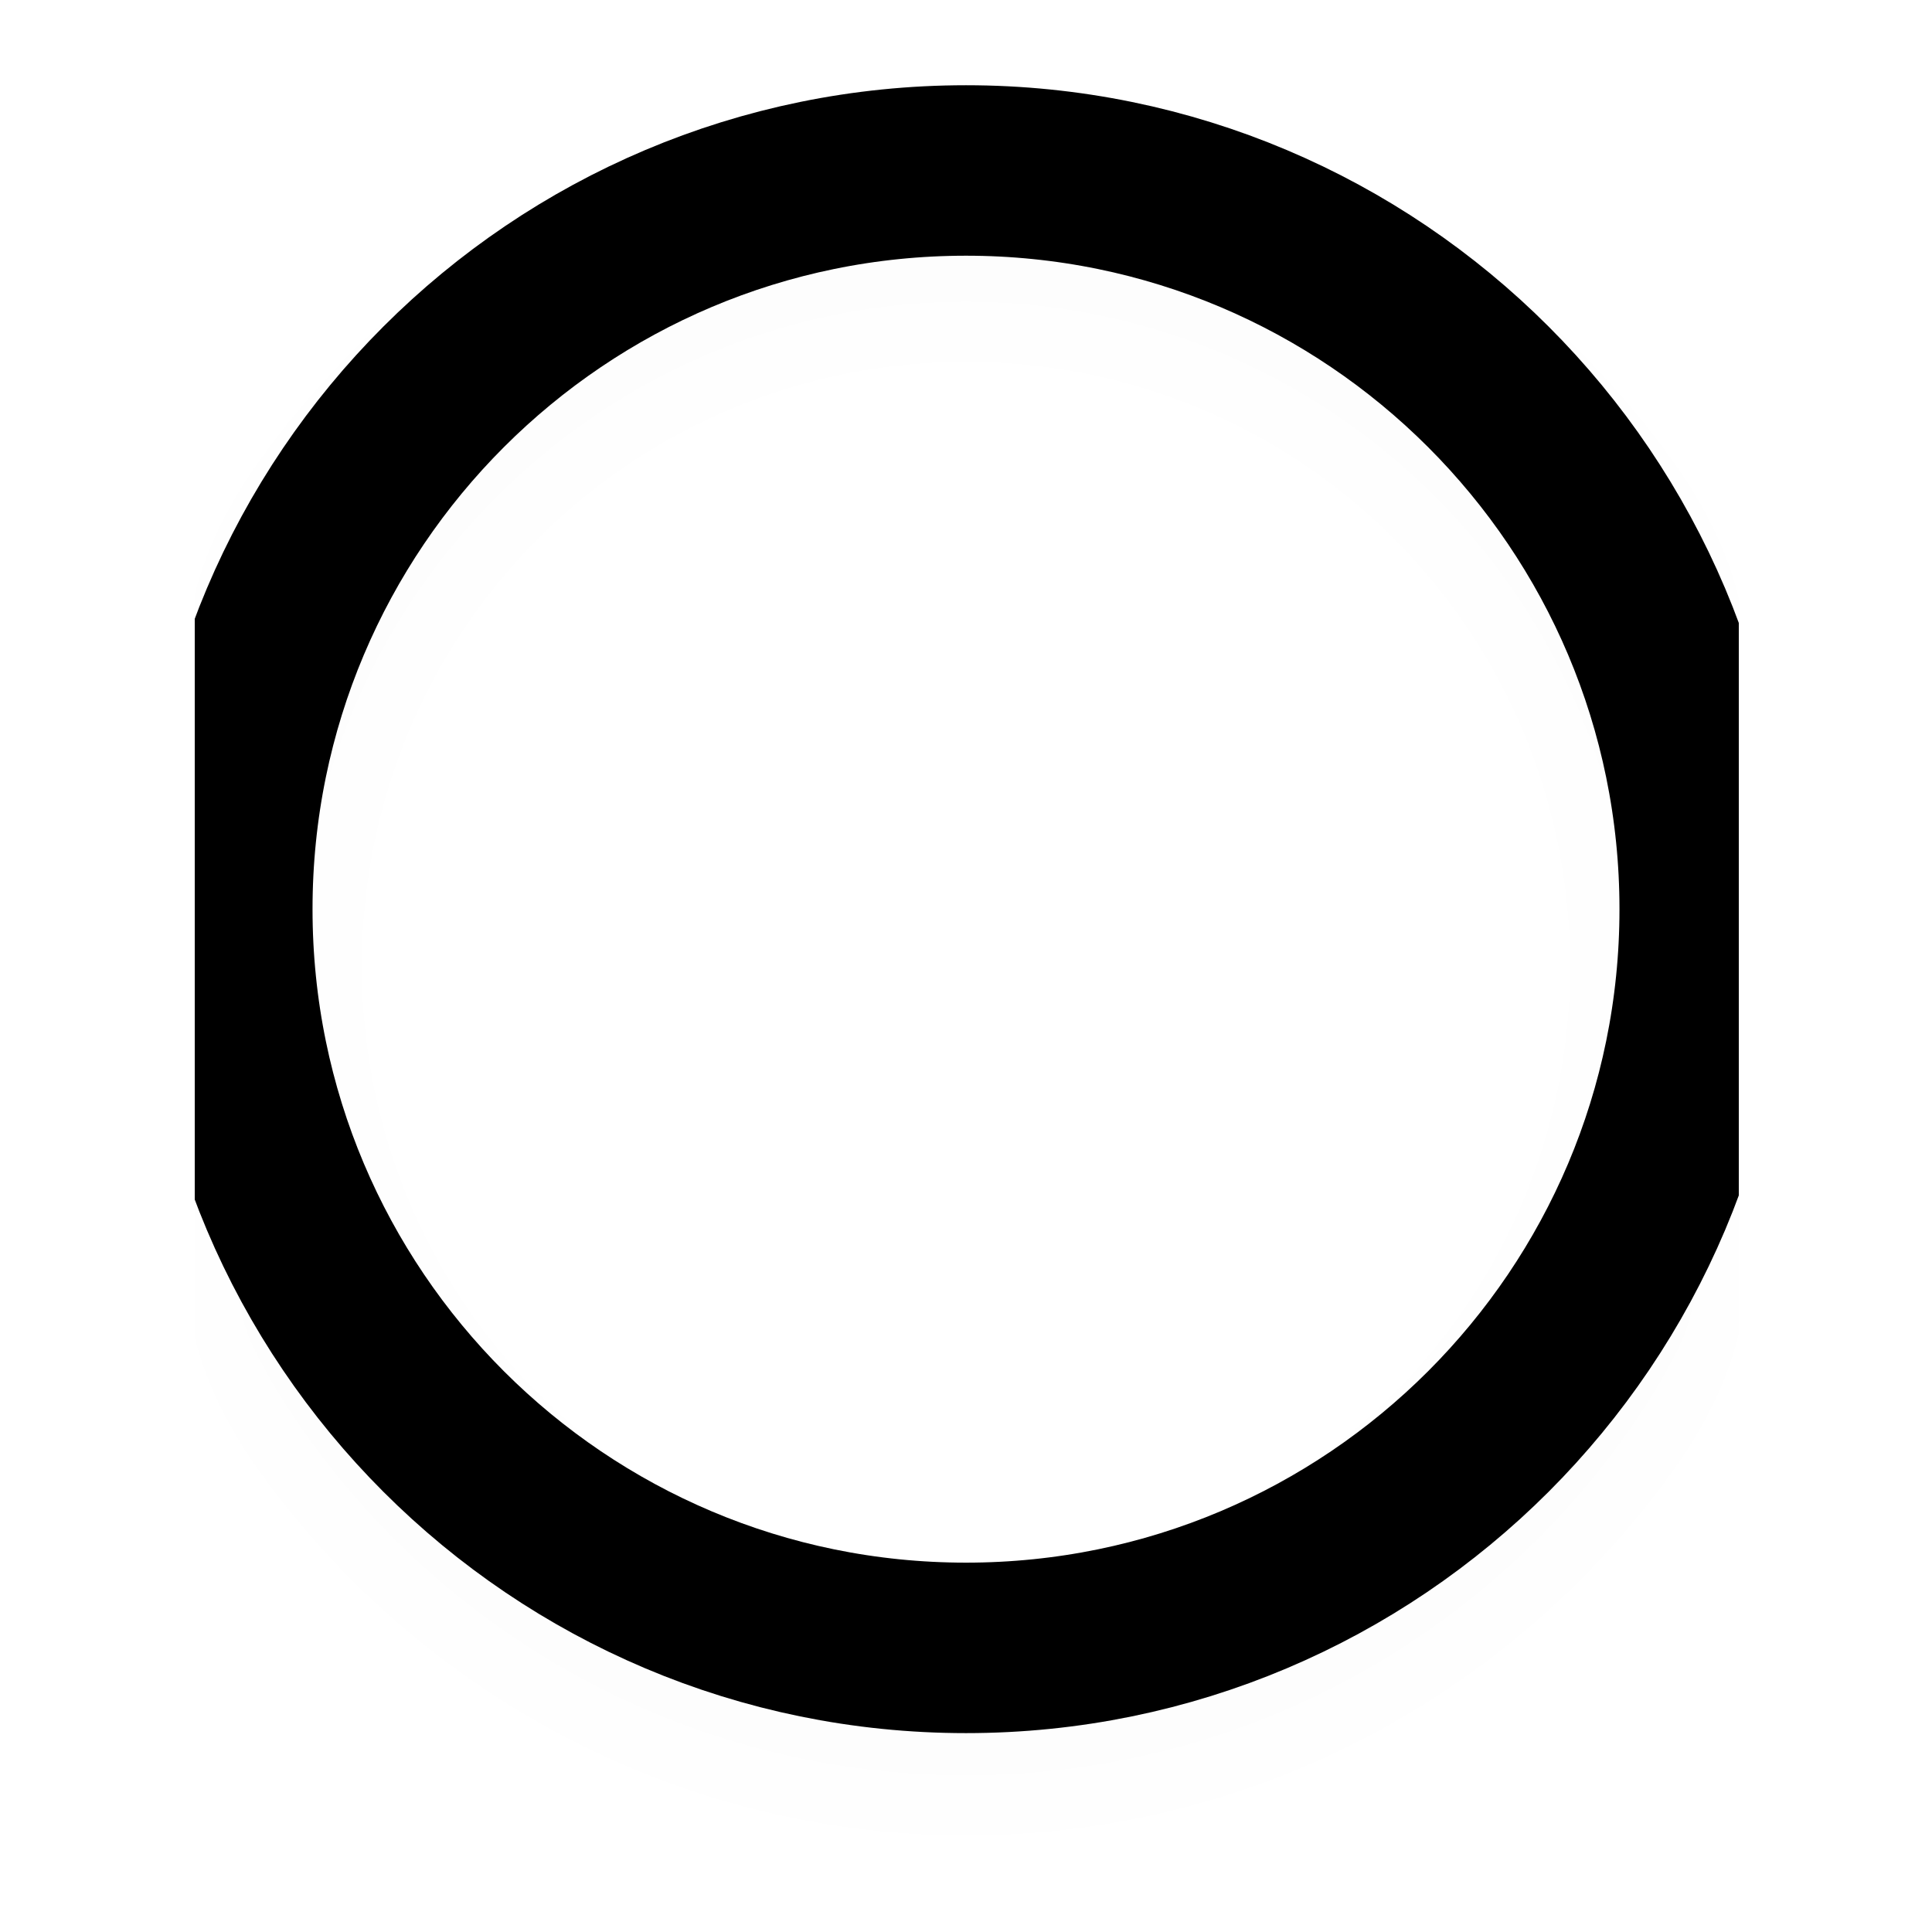
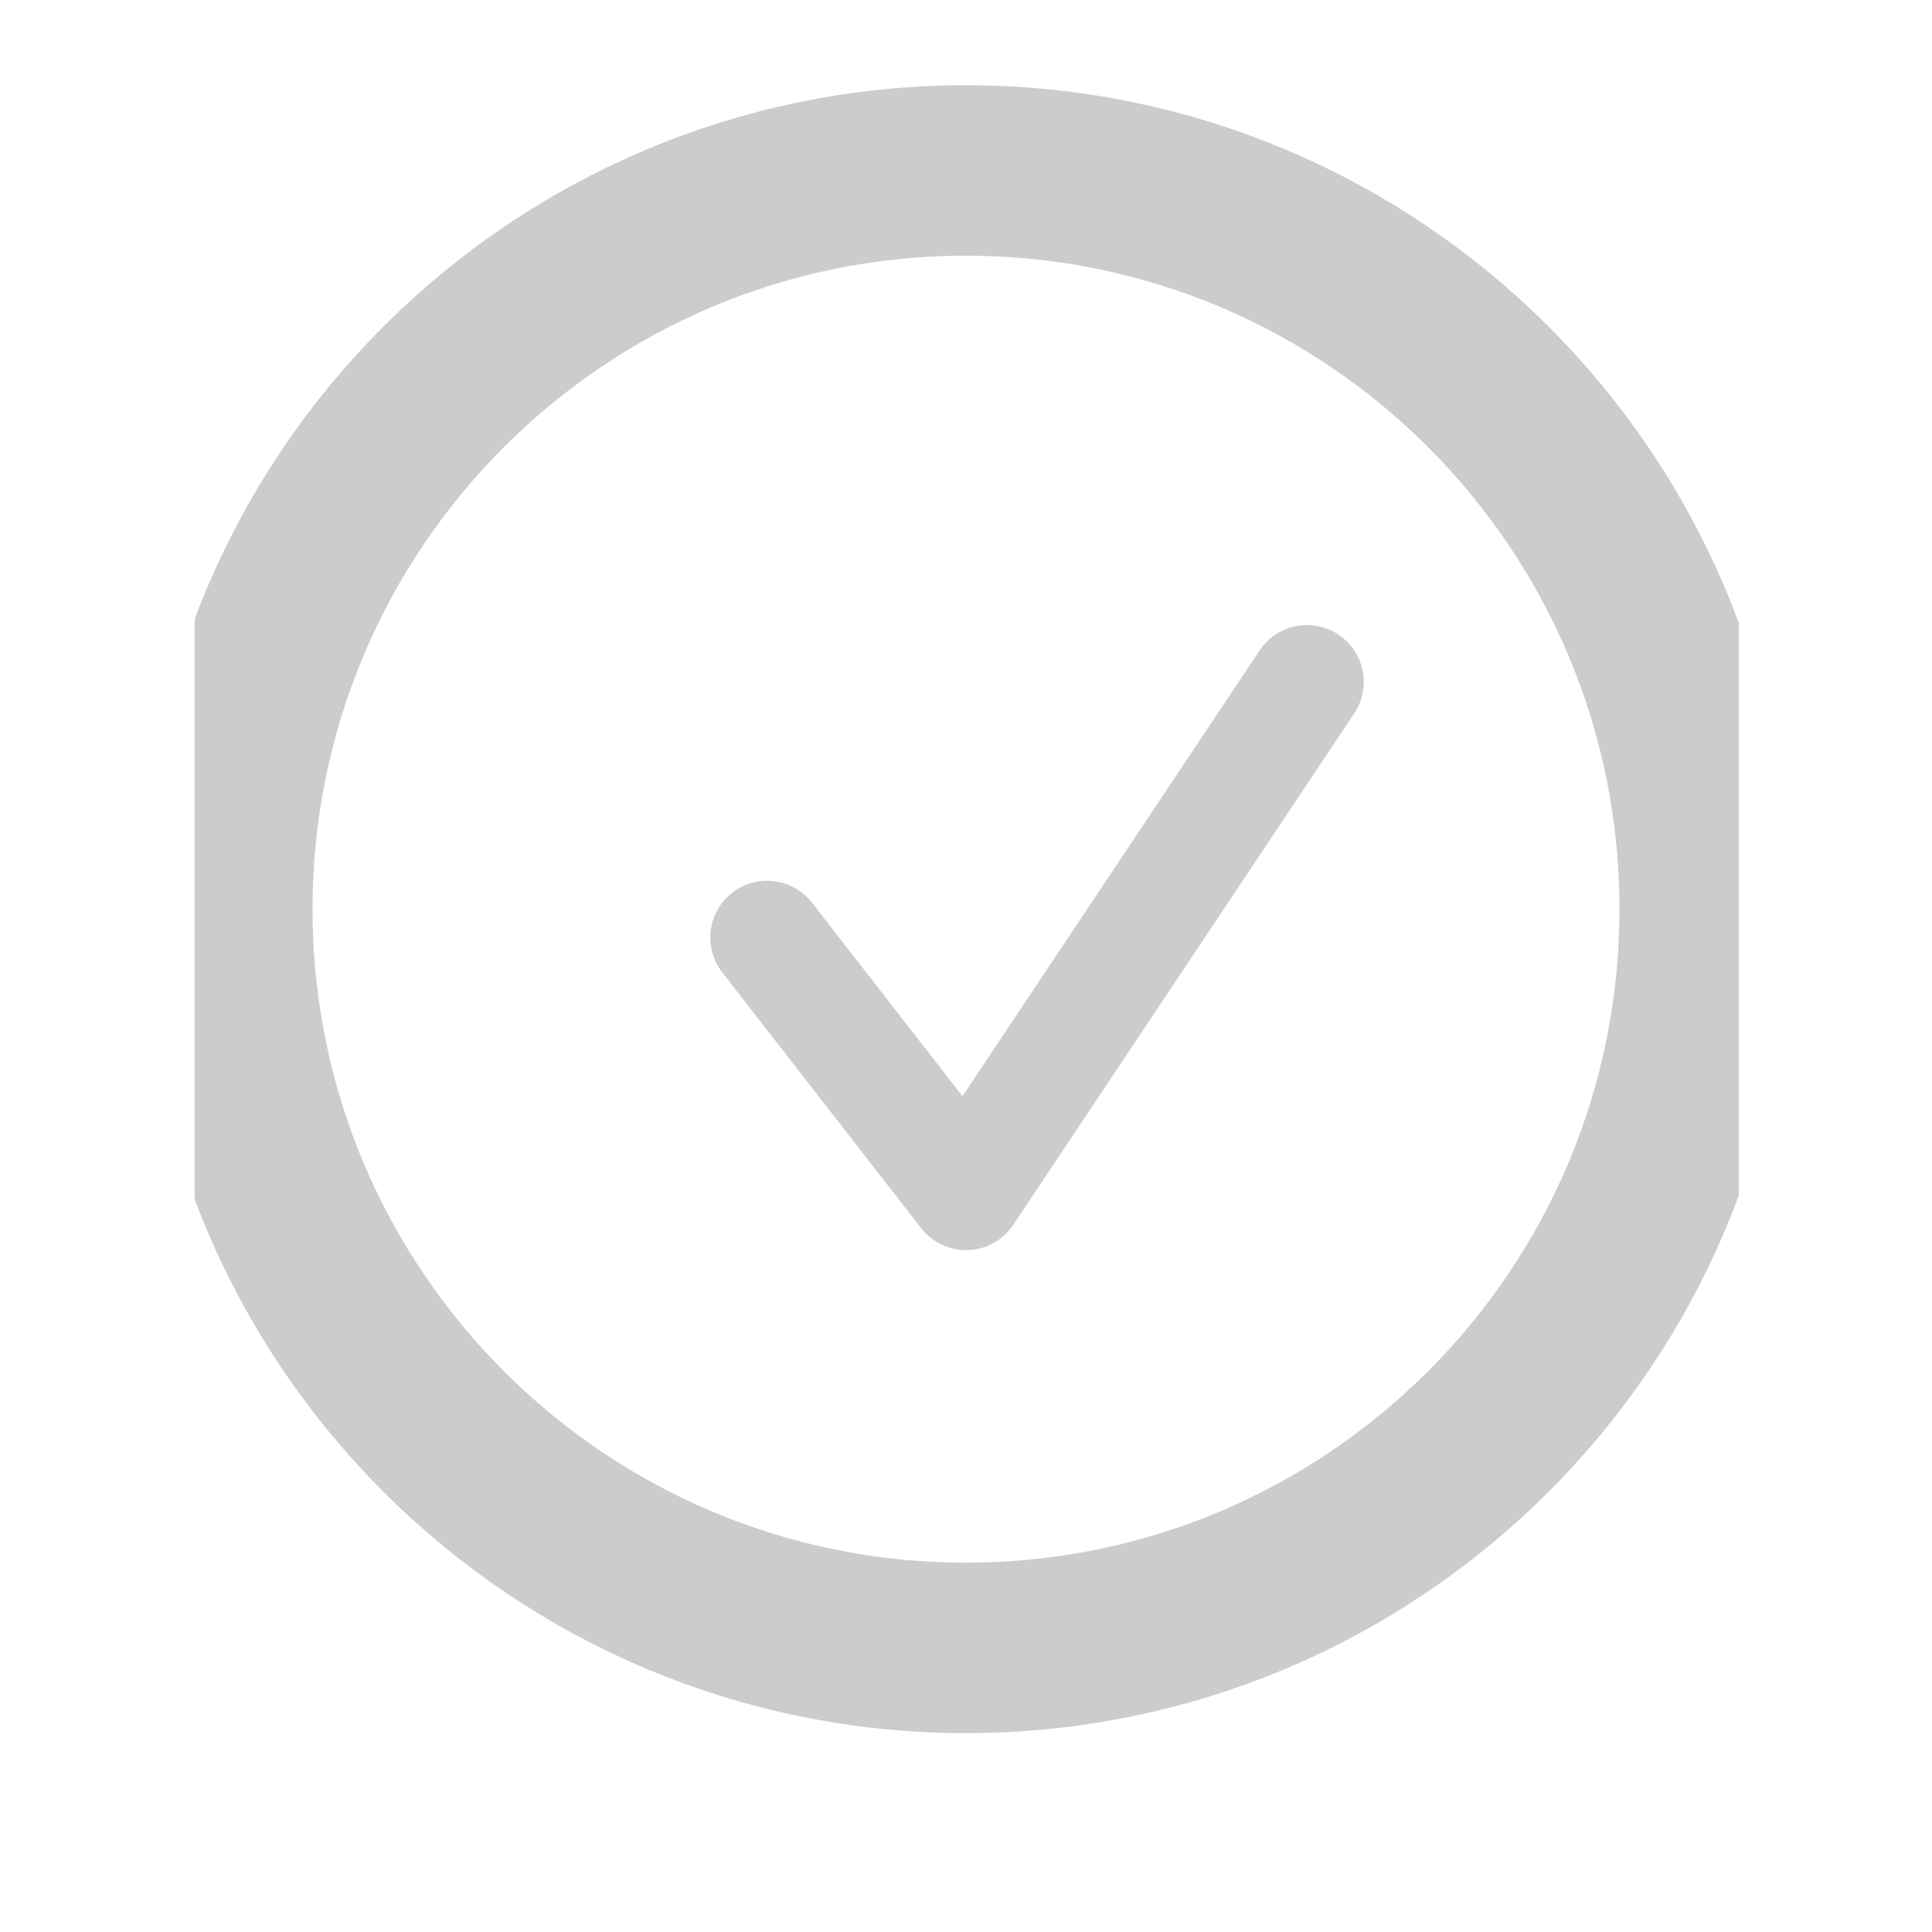
<svg xmlns="http://www.w3.org/2000/svg" width="34px" height="34px" viewBox="0 0 34 34" version="1.1">
  <defs>
    <filter x="-2.2%" y="-19.9%" width="104.5%" height="142.0%" filterUnits="objectBoundingBox" id="filter-1">
      <feOffset dx="0" dy="1" in="SourceAlpha" result="shadowOffsetOuter1" />
      <feGaussianBlur stdDeviation="1" in="shadowOffsetOuter1" result="shadowBlurOuter1" />
      <feColorMatrix values="0 0 0 0 0   0 0 0 0 0   0 0 0 0 0  0 0 0 0.01 0" type="matrix" in="shadowBlurOuter1" result="shadowMatrixOuter1" />
      <feMerge>
        <feMergeNode in="shadowMatrixOuter1" />
        <feMergeNode in="SourceGraphic" />
      </feMerge>
    </filter>
  </defs>
-   <g id="Page-1" stroke="none" stroke-width="1" fill="none" fill-rule="evenodd">
-     <g id="Desktop-HD" transform="translate(-325, -578)" stroke="#000000" stroke-width="3">
-       <g id="task-2" filter="url(#filter-1)" transform="translate(306, 550)">
+   <g id="Page-1" stroke="none" stroke-width="1" fill="none" fill-rule="evenodd" stroke-opacity="0.2">
+     <g id="Desktop-HD" transform="translate(-325, -688)" stroke="#000000">
+       <g id="task-3" filter="url(#filter-1)" transform="translate(306, 660)">
        <g id="fond">
          <g id="Rectangle">
-             <circle id="Oval" cx="36" cy="44" r="13" />
+             <g id="check-button" transform="translate(23, 31)">
+               <polyline id="Path" stroke-width="2" stroke-linecap="round" stroke-linejoin="round" points="9.5 13.5 13 18 19 9" />
+               <circle id="Oval" stroke-width="3" cx="13" cy="13" r="13" />
+             </g>
          </g>
        </g>
      </g>
    </g>
  </g>
</svg>
